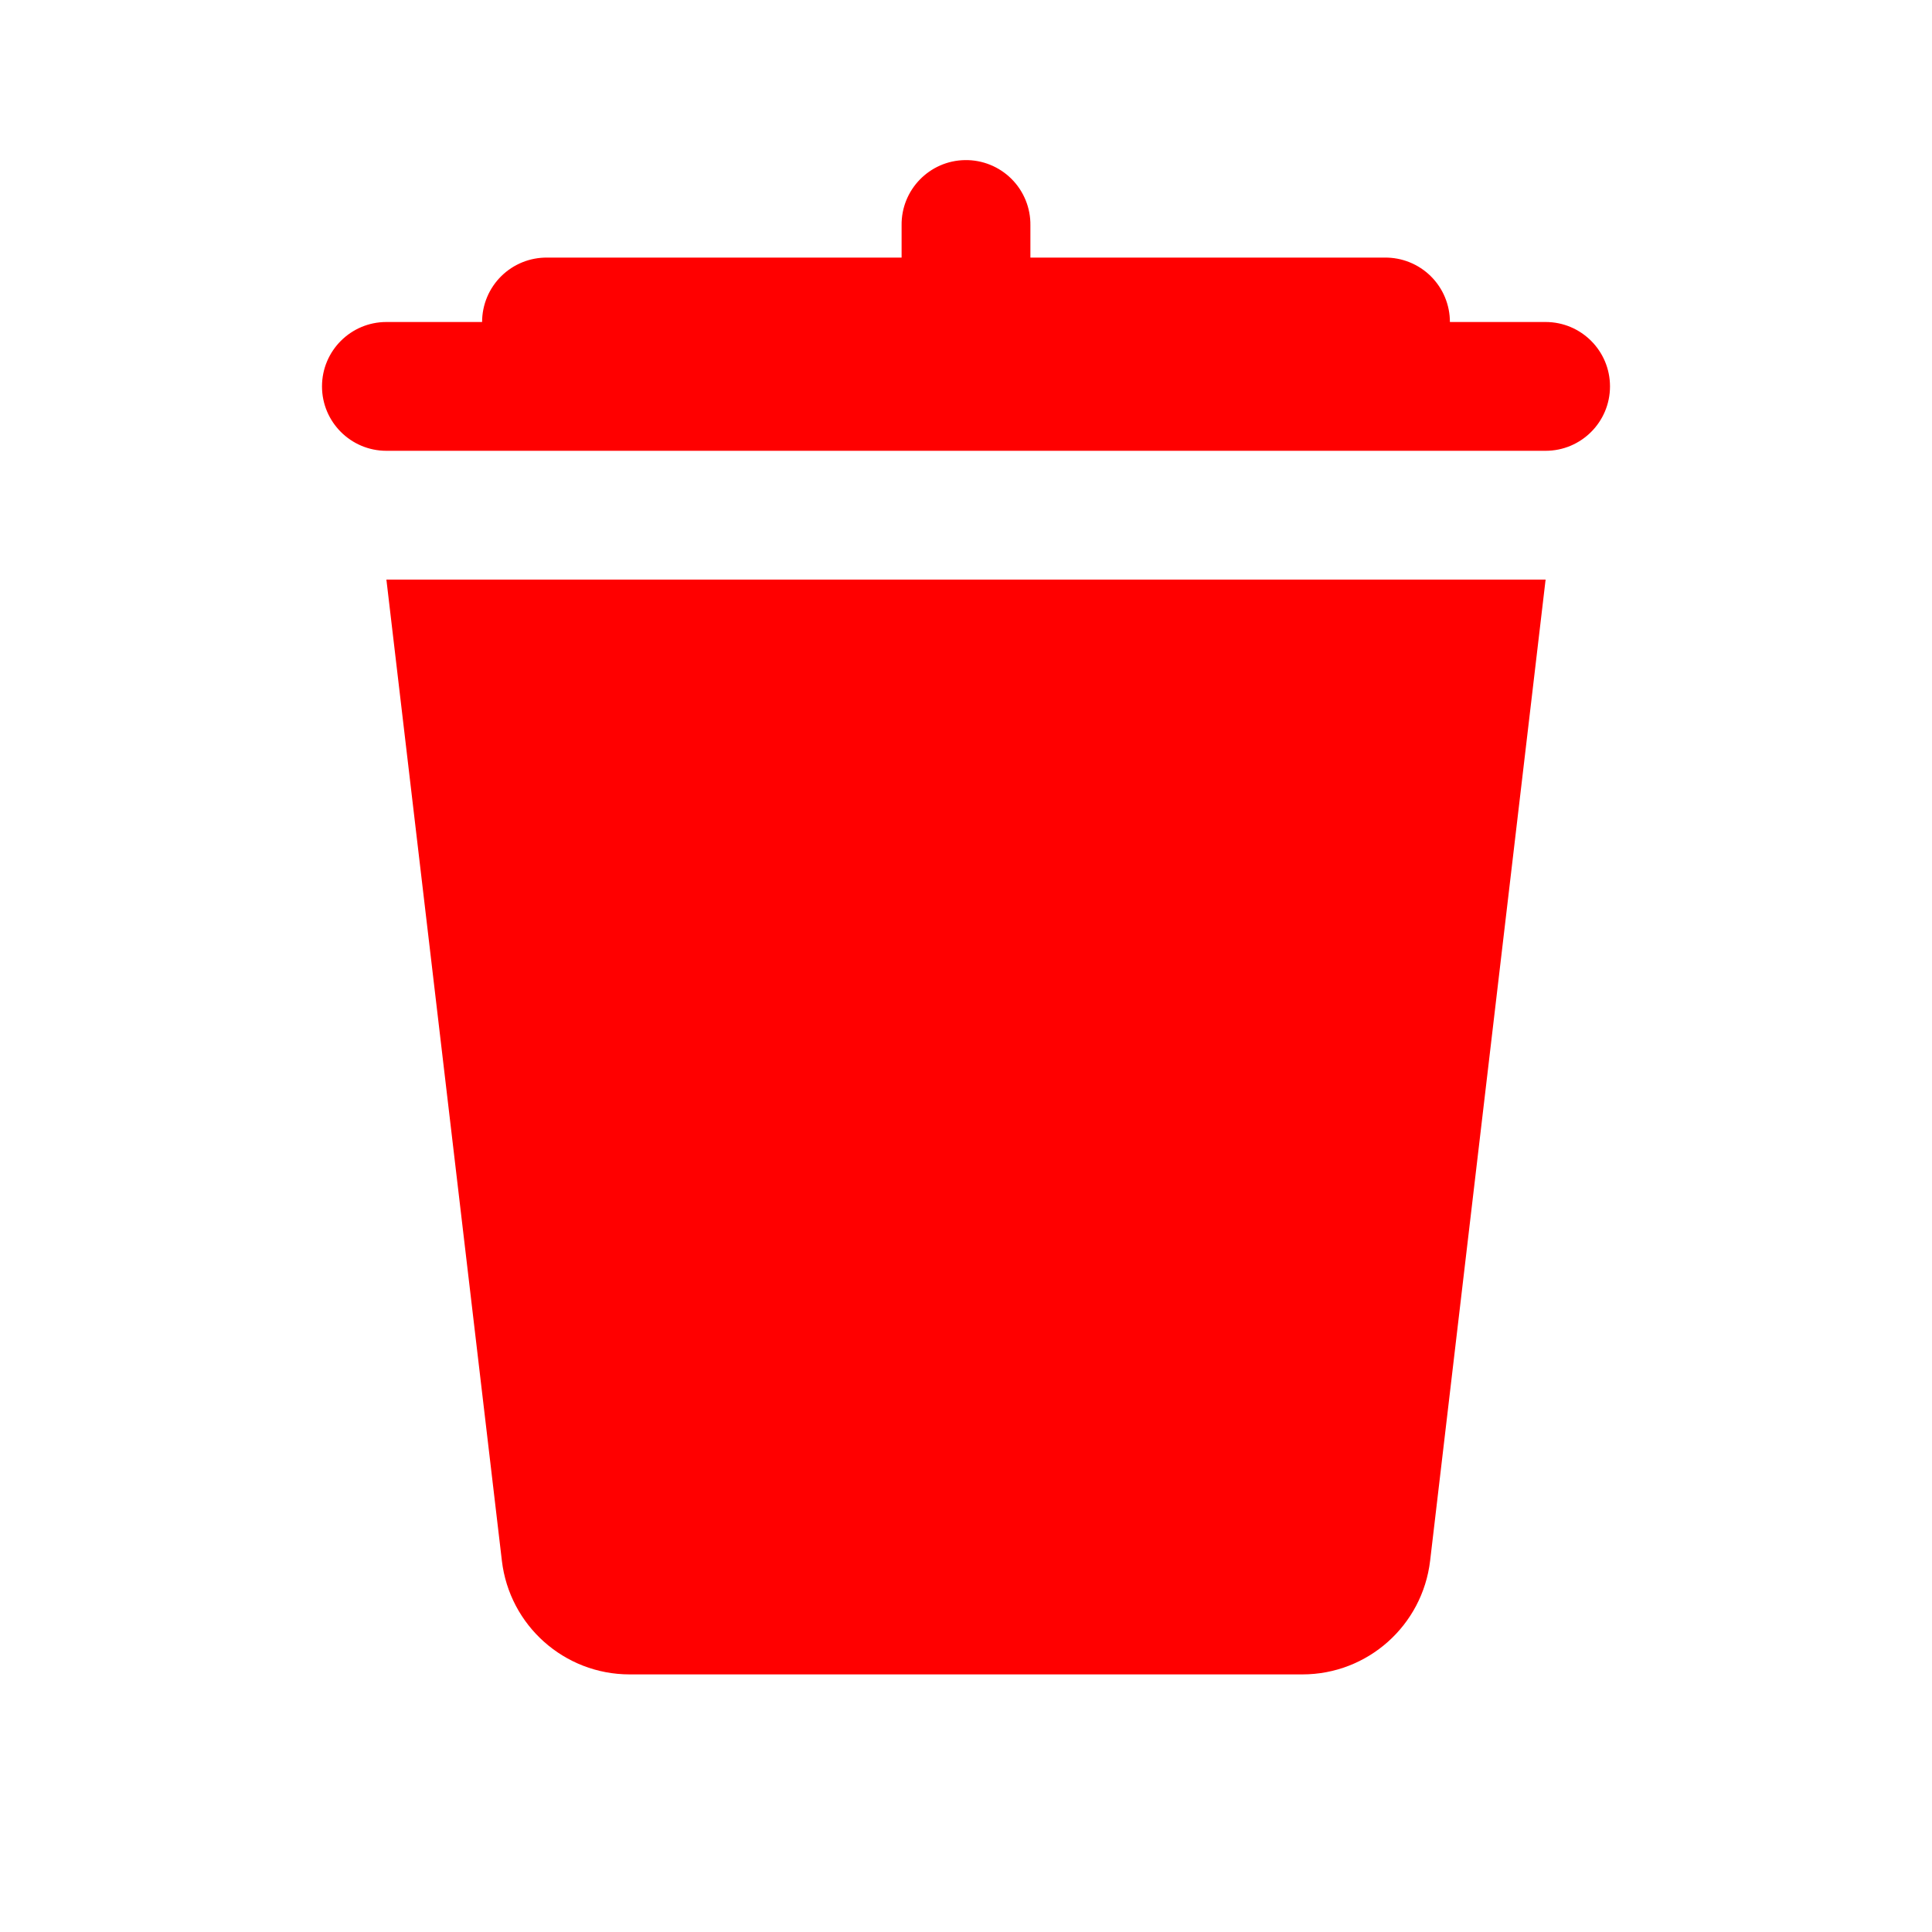
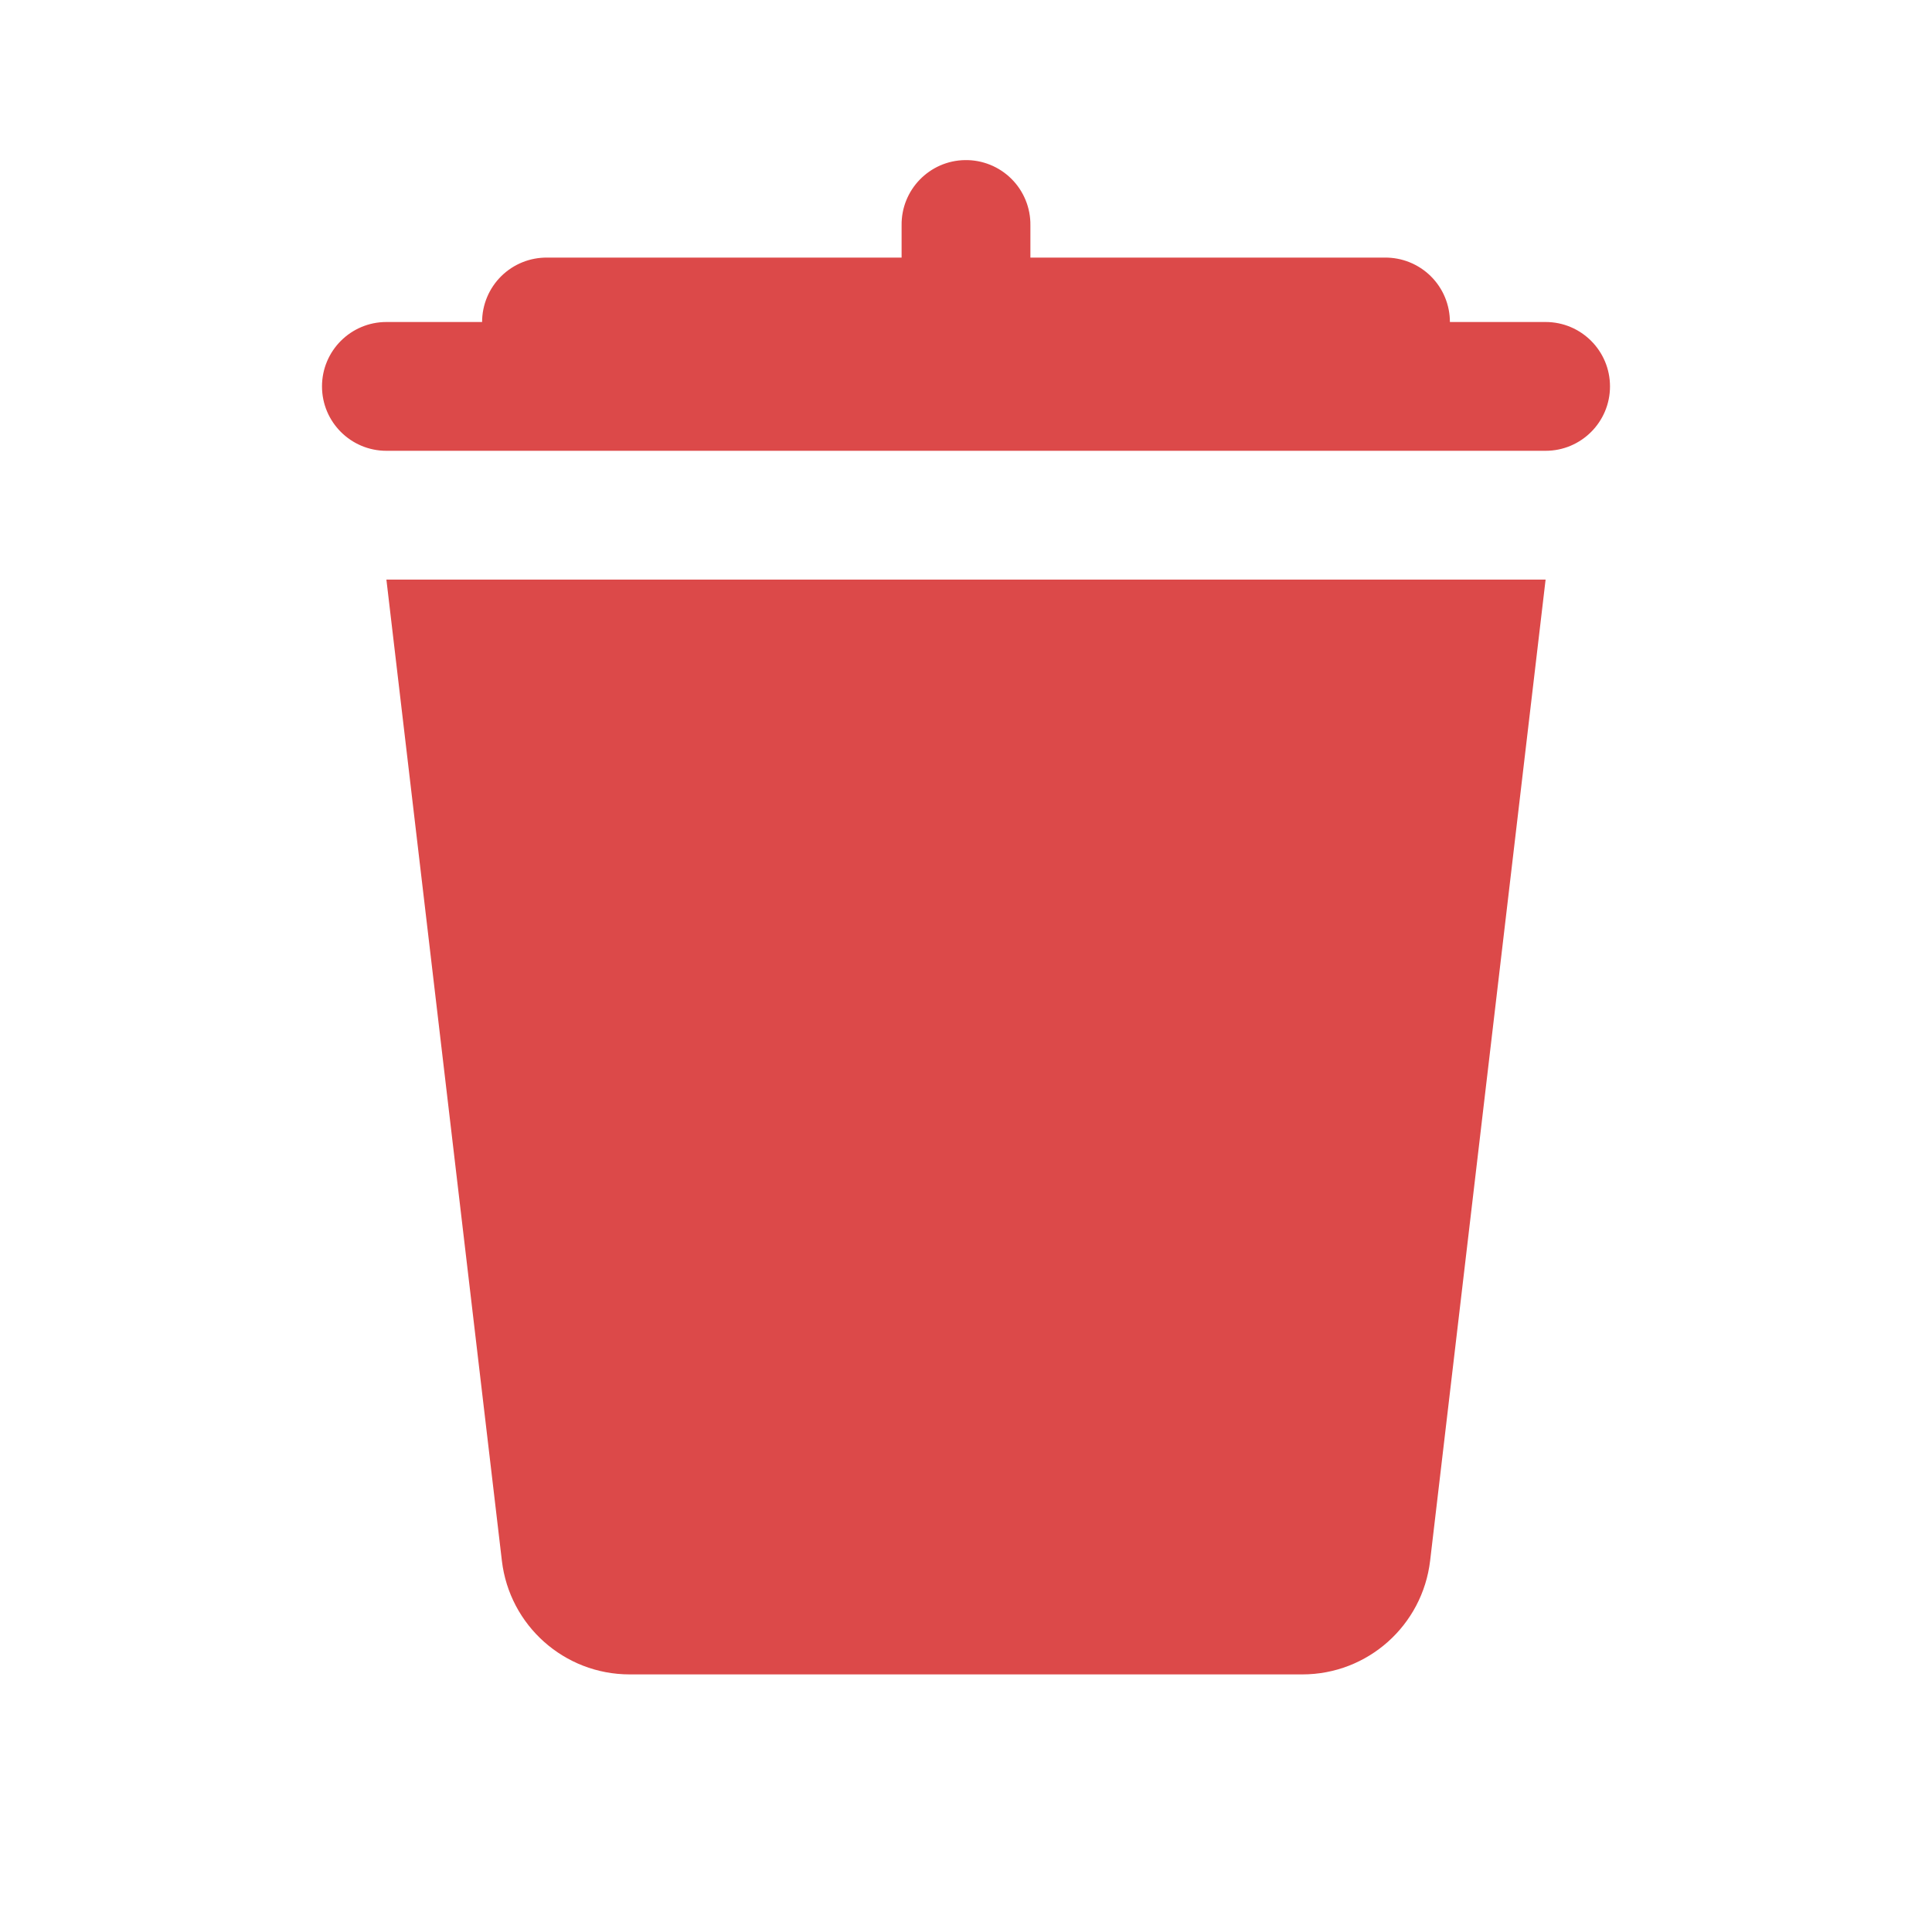
- <svg xmlns="http://www.w3.org/2000/svg" fill="red" viewBox="0 0 30 30" width="30px" height="30px">
+ <svg xmlns="http://www.w3.org/2000/svg" fill="#dc4949" viewBox="0 0 30 30" width="30px" height="30px">
  <path d="M 14.984 2.486 A 1 1 0 0 0 14 3.5 L 14 4 L 8.5 4 A 1 1 0 0 0 7.486 5 L 6 5 A 1 1 0 1 0 6 7 L 24 7 A 1 1 0 1 0 24 5 L 22.514 5 A 1 1 0 0 0 21.5 4 L 16 4 L 16 3.5 A 1 1 0 0 0 14.984 2.486 z M 6 9 L 7.793 24.234 C 7.911 25.241 8.763 26 9.777 26 L 20.223 26 C 21.237 26 22.088 25.241 22.207 24.234 L 24 9 L 6 9 z" />
</svg>
